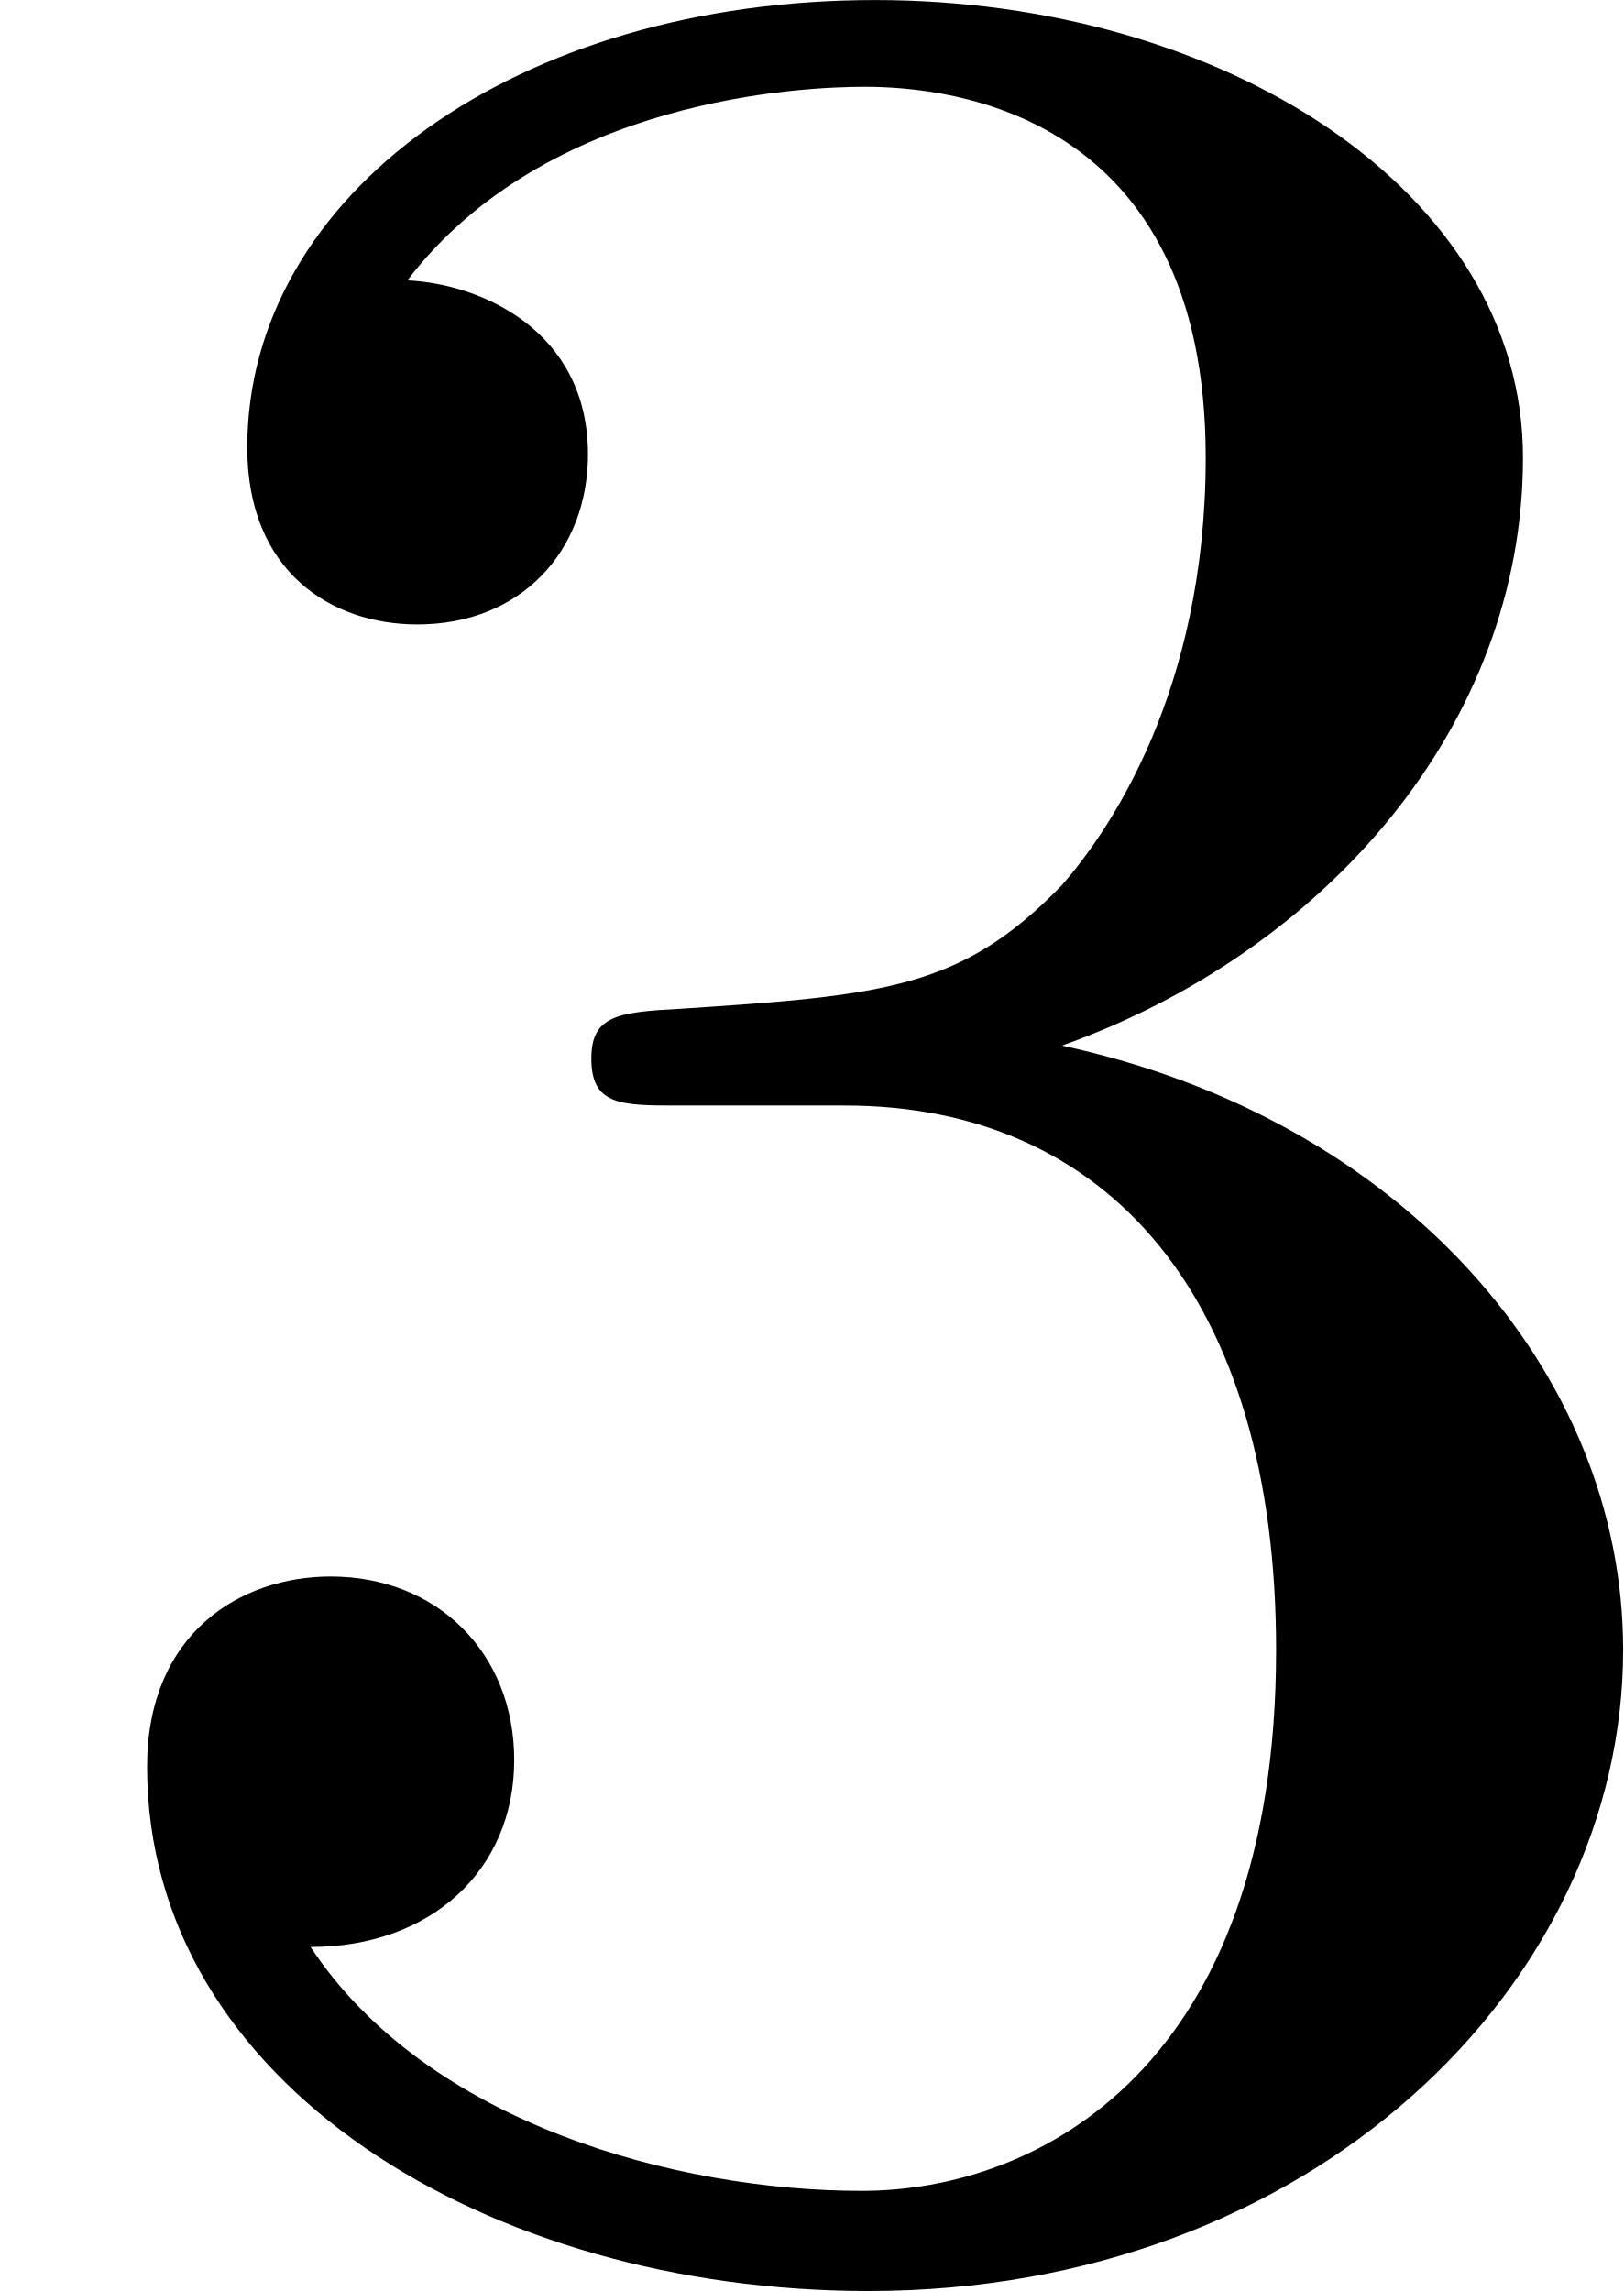
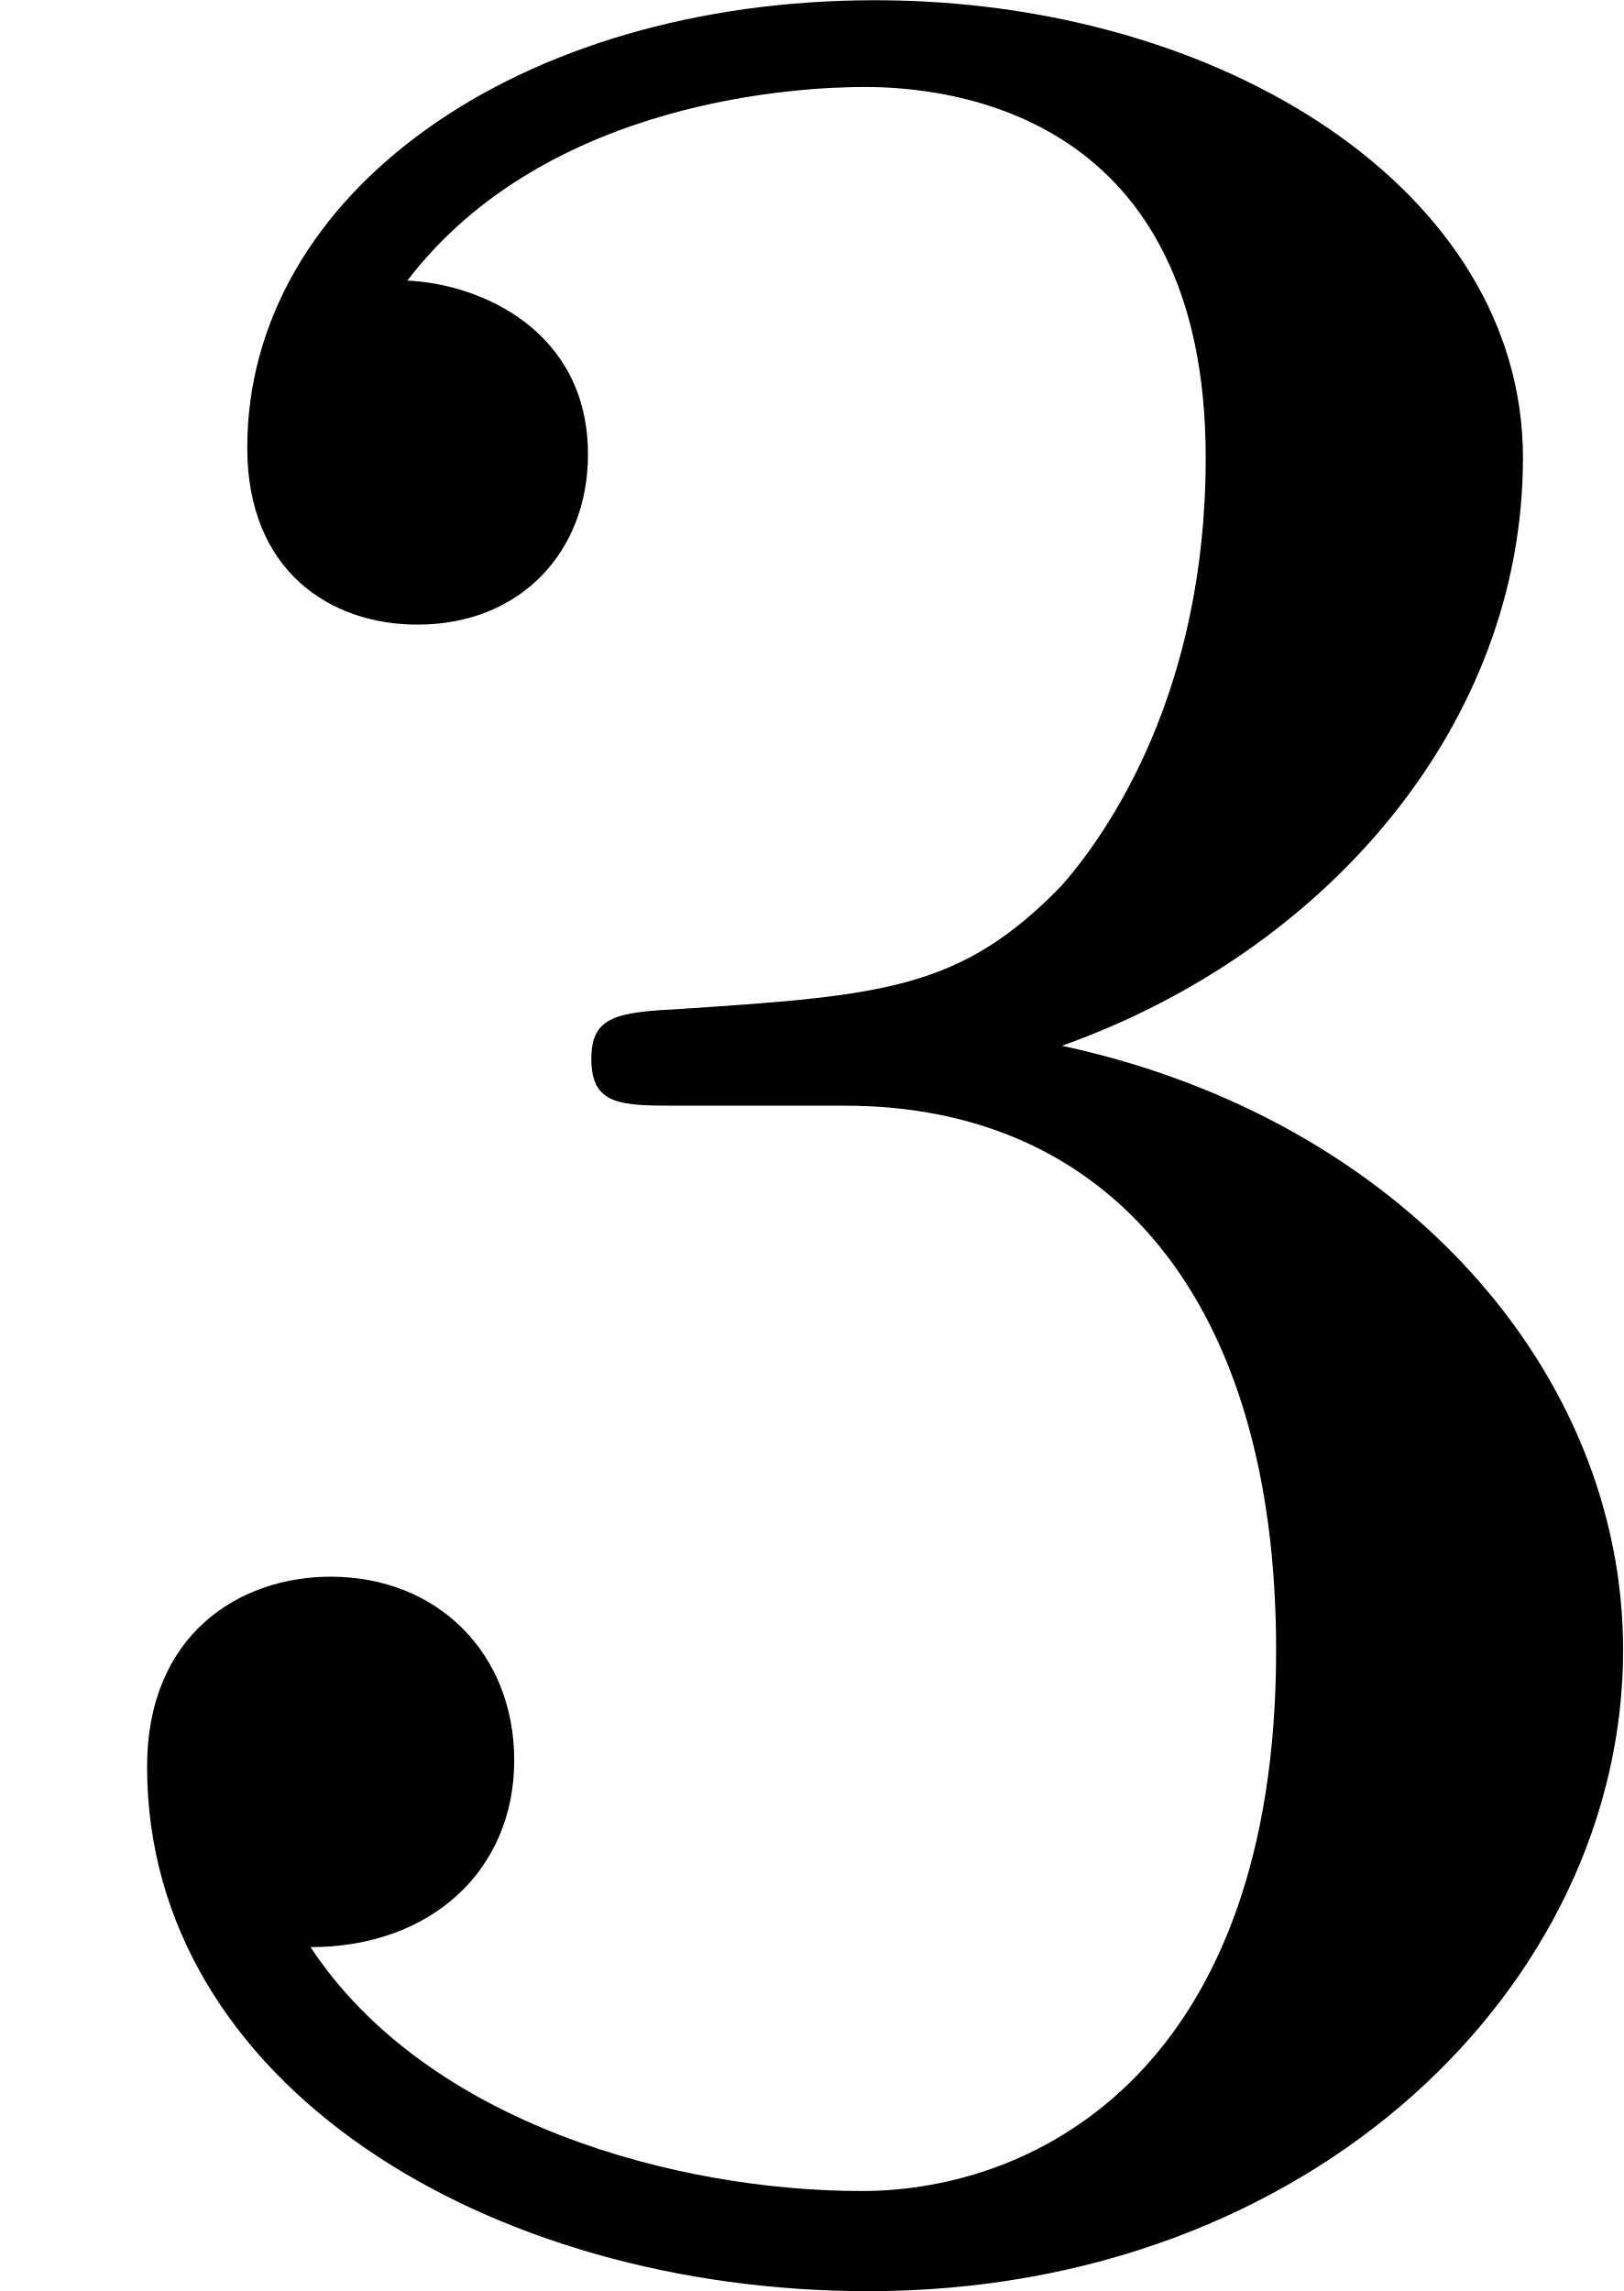
- <svg xmlns="http://www.w3.org/2000/svg" xmlns:xlink="http://www.w3.org/1999/xlink" version="1.1" width="5.423pt" height="7.654pt" viewBox="28.735 339.147 5.423 7.654">
+ <svg xmlns="http://www.w3.org/2000/svg" xmlns:xlink="http://www.w3.org/1999/xlink" version="1.1" width="5.423pt" height="7.654pt" viewBox="28.735 627.335 5.423 7.654">
  <defs>
    <path id="g9-51" d="M2.016-2.662C2.646-2.662 3.045-2.2 3.045-1.363C3.045-.367 2.479-.072 2.056-.072C1.618-.072 1.02-.231 .741-.654C1.028-.654 1.227-.837 1.227-1.1C1.227-1.355 1.044-1.538 .789-1.538C.574-1.538 .351-1.403 .351-1.084C.351-.327 1.164 .167 2.072 .167C3.132 .167 3.873-.566 3.873-1.363C3.873-2.024 3.347-2.63 2.534-2.805C3.164-3.029 3.634-3.571 3.634-4.208S2.917-5.3 2.088-5.3C1.235-5.3 .59-4.838 .59-4.232C.59-3.937 .789-3.81 .996-3.81C1.243-3.81 1.403-3.985 1.403-4.216C1.403-4.511 1.148-4.623 .972-4.631C1.307-5.069 1.921-5.093 2.064-5.093C2.271-5.093 2.877-5.029 2.877-4.208C2.877-3.65 2.646-3.316 2.534-3.188C2.295-2.941 2.112-2.925 1.626-2.893C1.474-2.885 1.411-2.877 1.411-2.774C1.411-2.662 1.482-2.662 1.618-2.662H2.016Z" />
  </defs>
  <g id="page1" transform="matrix(1.4 0 0 1.4 0 0)">
-     <use x="20.525" y="247.548" xlink:href="#g9-51" />
+     <use x="20.525" y="453.397" xlink:href="#g9-51" />
  </g>
</svg>
